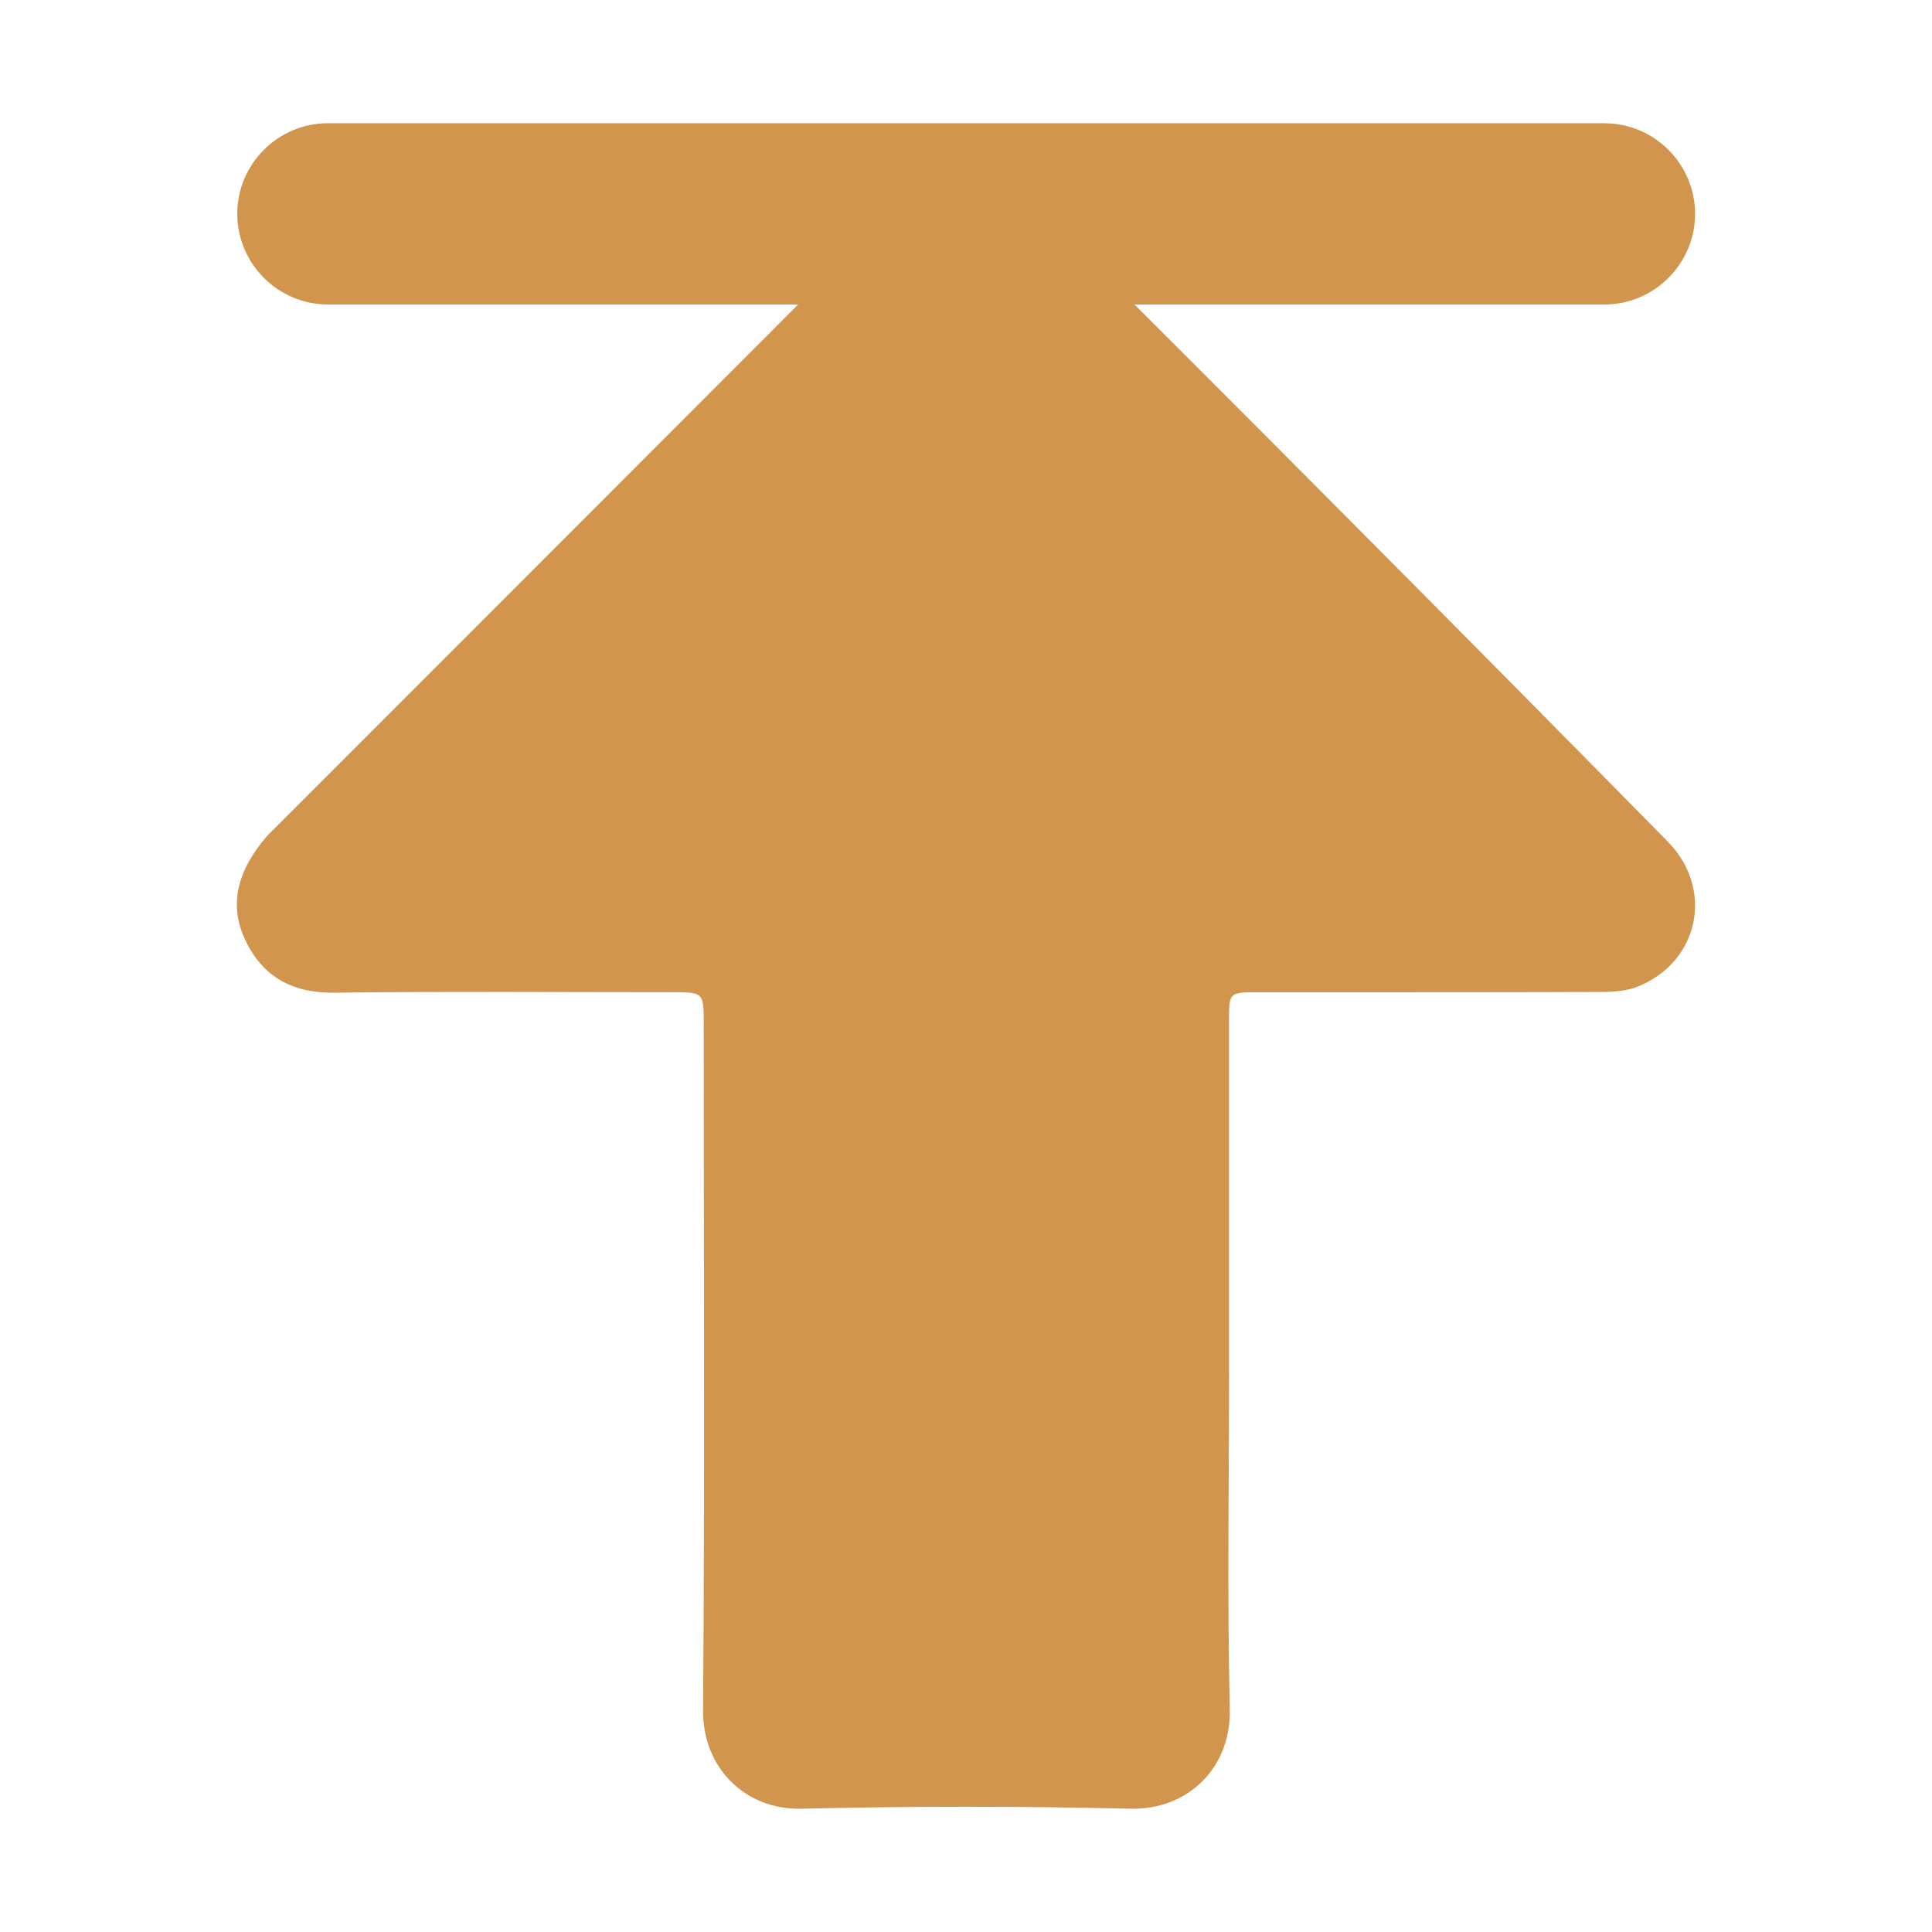
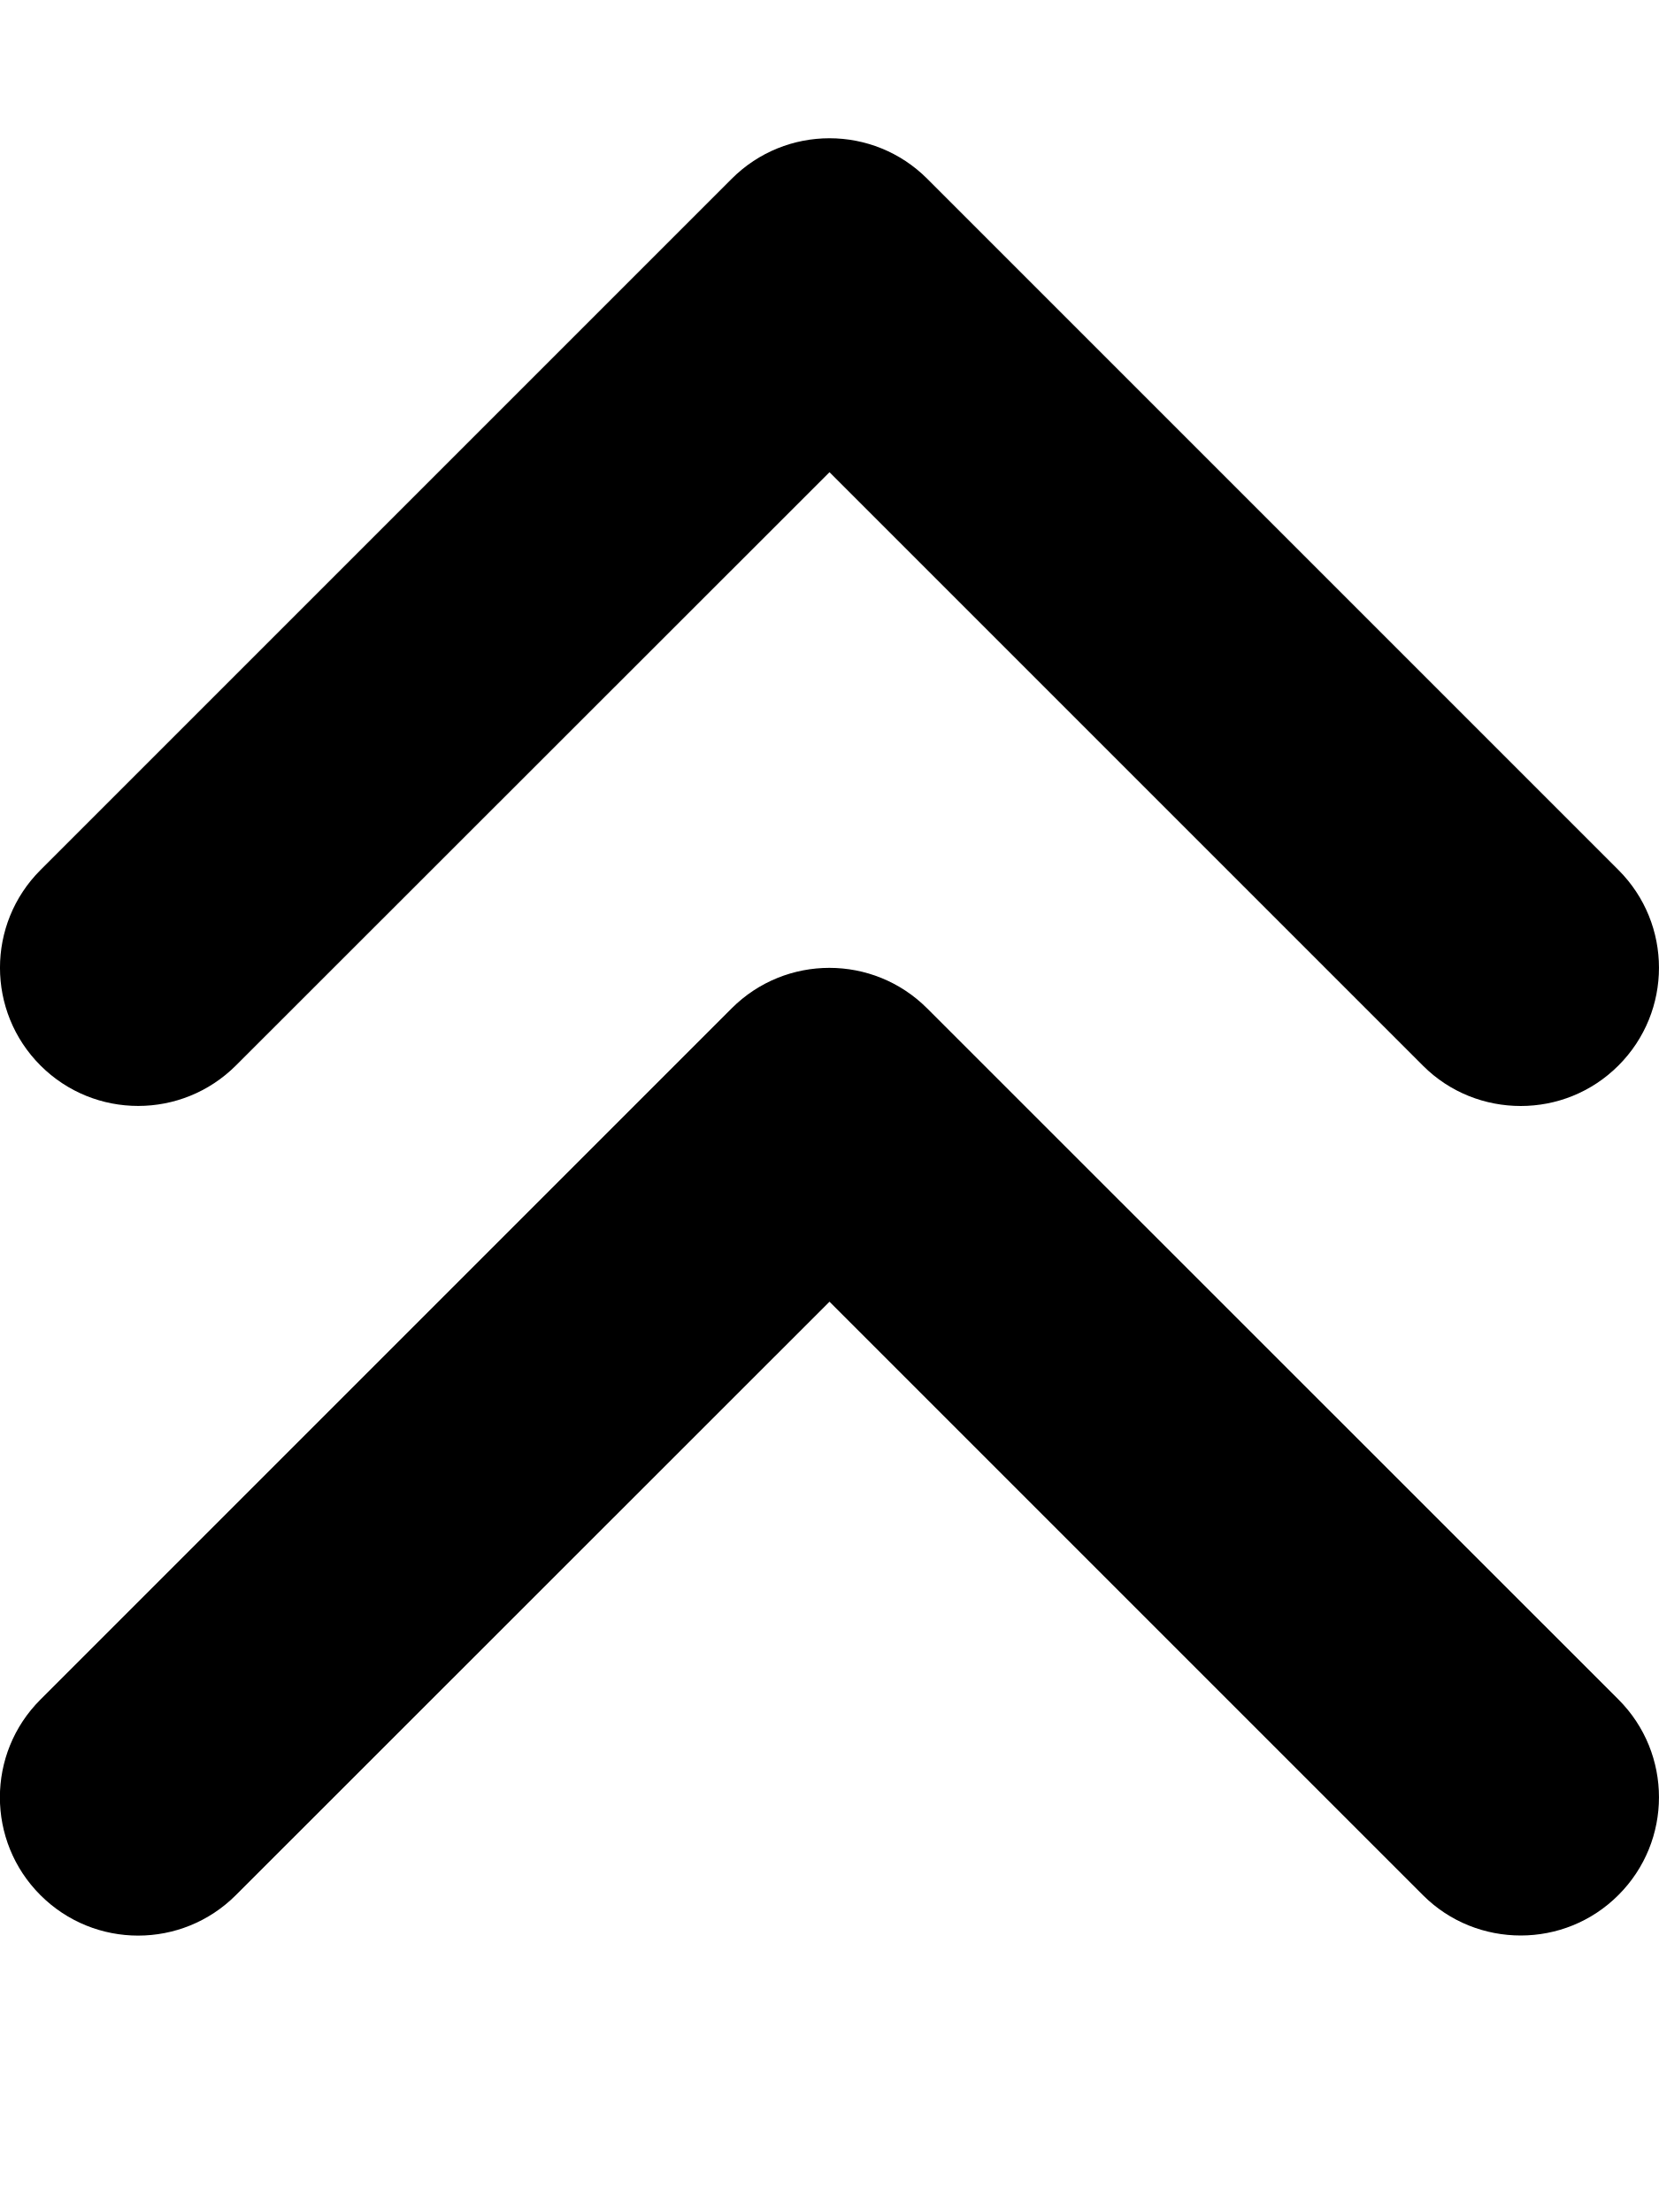
- <svg xmlns="http://www.w3.org/2000/svg" viewBox="0 0 32 32">
-   <path d="M20.357 22.701c0 1.872-.03 3.745.012 5.616.022.953-.685 1.665-1.65 1.641a114.23 114.23 0 0 0-5.444 0c-.943.022-1.638-.69-1.63-1.626.029-3.79.011-7.58.011-11.37 0-.527 0-.528-.537-.528-1.86 0-3.722-.015-5.582.008-.692.009-1.185-.263-1.472-.866-.304-.638-.087-1.206.345-1.714.037-.044.08-.083.12-.123 3.426-3.428 6.854-6.855 10.278-10.285.358-.359.76-.569 1.285-.55.438.016.77.221 1.06.508A1426.757 1426.757 0 0 1 27.624 13.94c.77.783.524 1.987-.495 2.4-.184.074-.402.09-.605.09-1.895.007-3.79.004-5.685.005-.481 0-.483.001-.483.477v5.789z" fill="#d1954e" />
-   <path d="M26.576 2.041H5.43c-.825 0-1.5.675-1.5 1.5 0 .826.675 1.502 1.5 1.502h21.146c.825 0 1.5-.676 1.5-1.501 0-.826-.675-1.5-1.5-1.5z" fill="#d1954e" />
+ <svg xmlns="http://www.w3.org/2000/svg" viewBox="0 0 384 512">
+   <path d="M54.63 246.6L192 109.3l137.4 137.4C335.6 252.9 343.8 256 352 256s16.38-3.125 22.62-9.375c12.5-12.5 12.5-32.75 0-45.25l-160-160c-12.5-12.5-32.75-12.5-45.25 0l-160 160c-12.5 12.5-12.5 32.75 0 45.25S42.13 259.1 54.63 246.6zM214.6 233.4c-12.5-12.5-32.75-12.5-45.25 0l-160 160c-12.5 12.5-12.5 32.75 0 45.25s32.75 12.5 45.25 0L192 301.3l137.4 137.4C335.6 444.9 343.8 448 352 448s16.38-3.125 22.62-9.375c12.5-12.5 12.5-32.75 0-45.25L214.6 233.4z" />
</svg>
